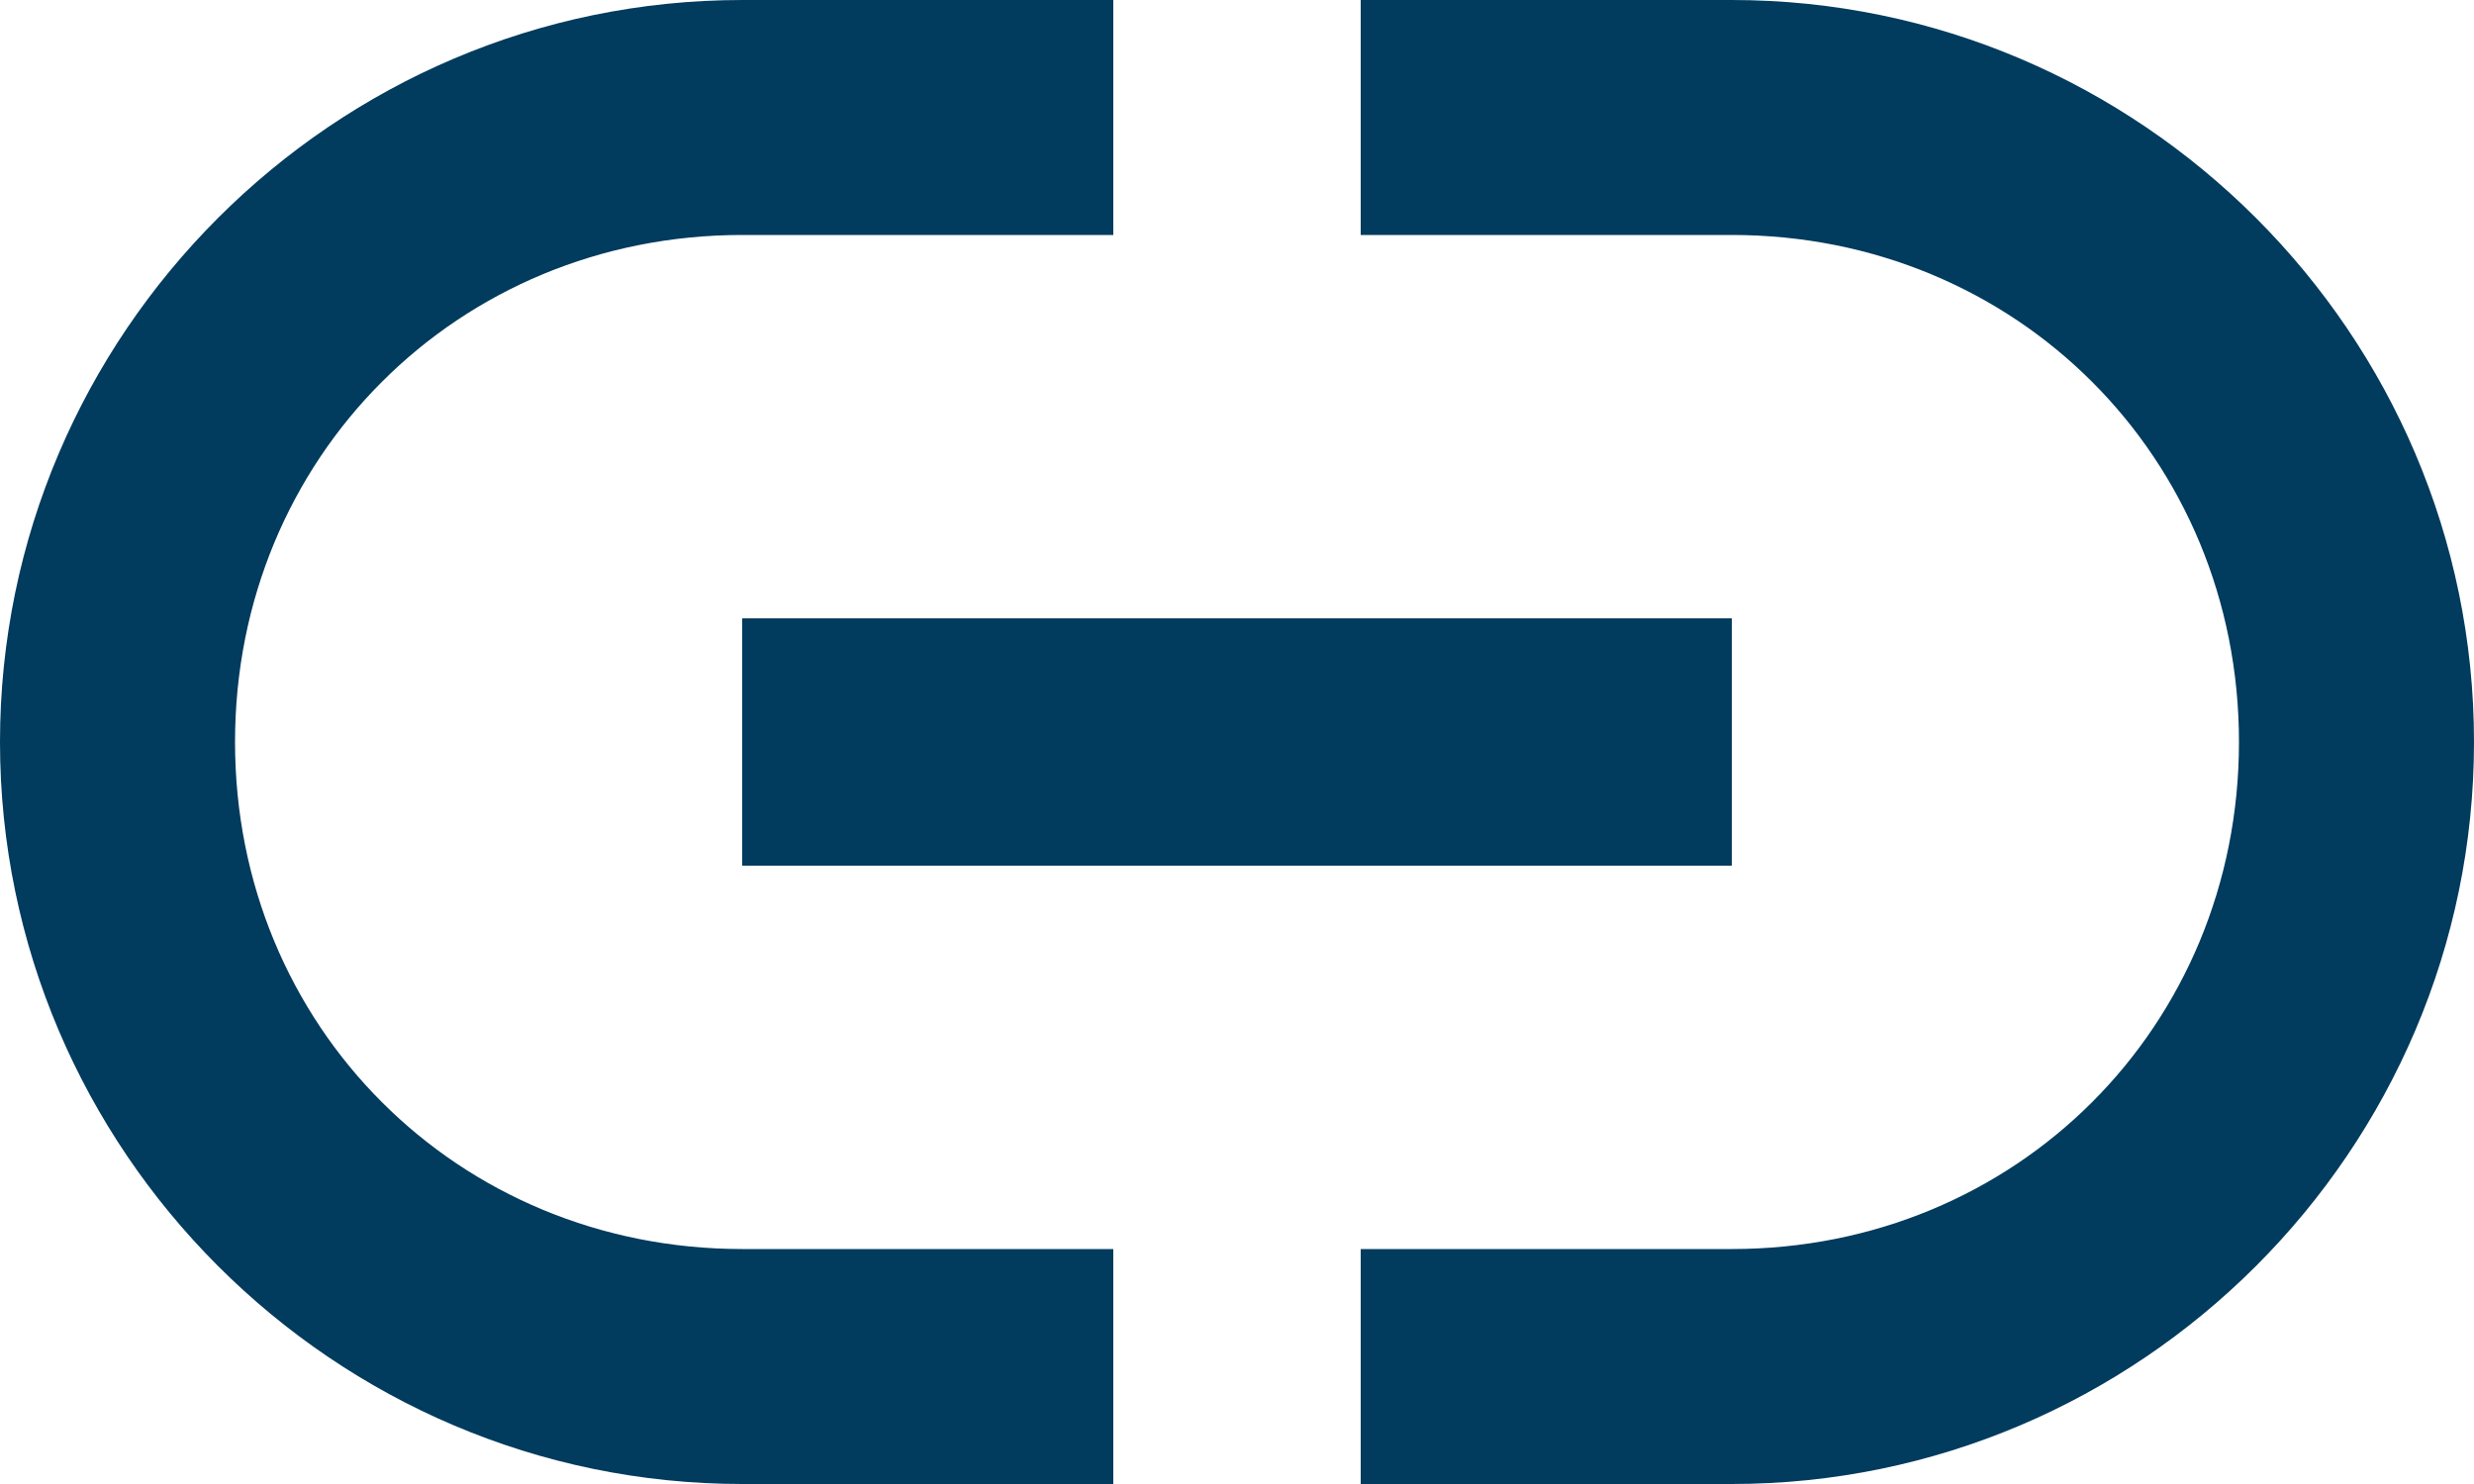
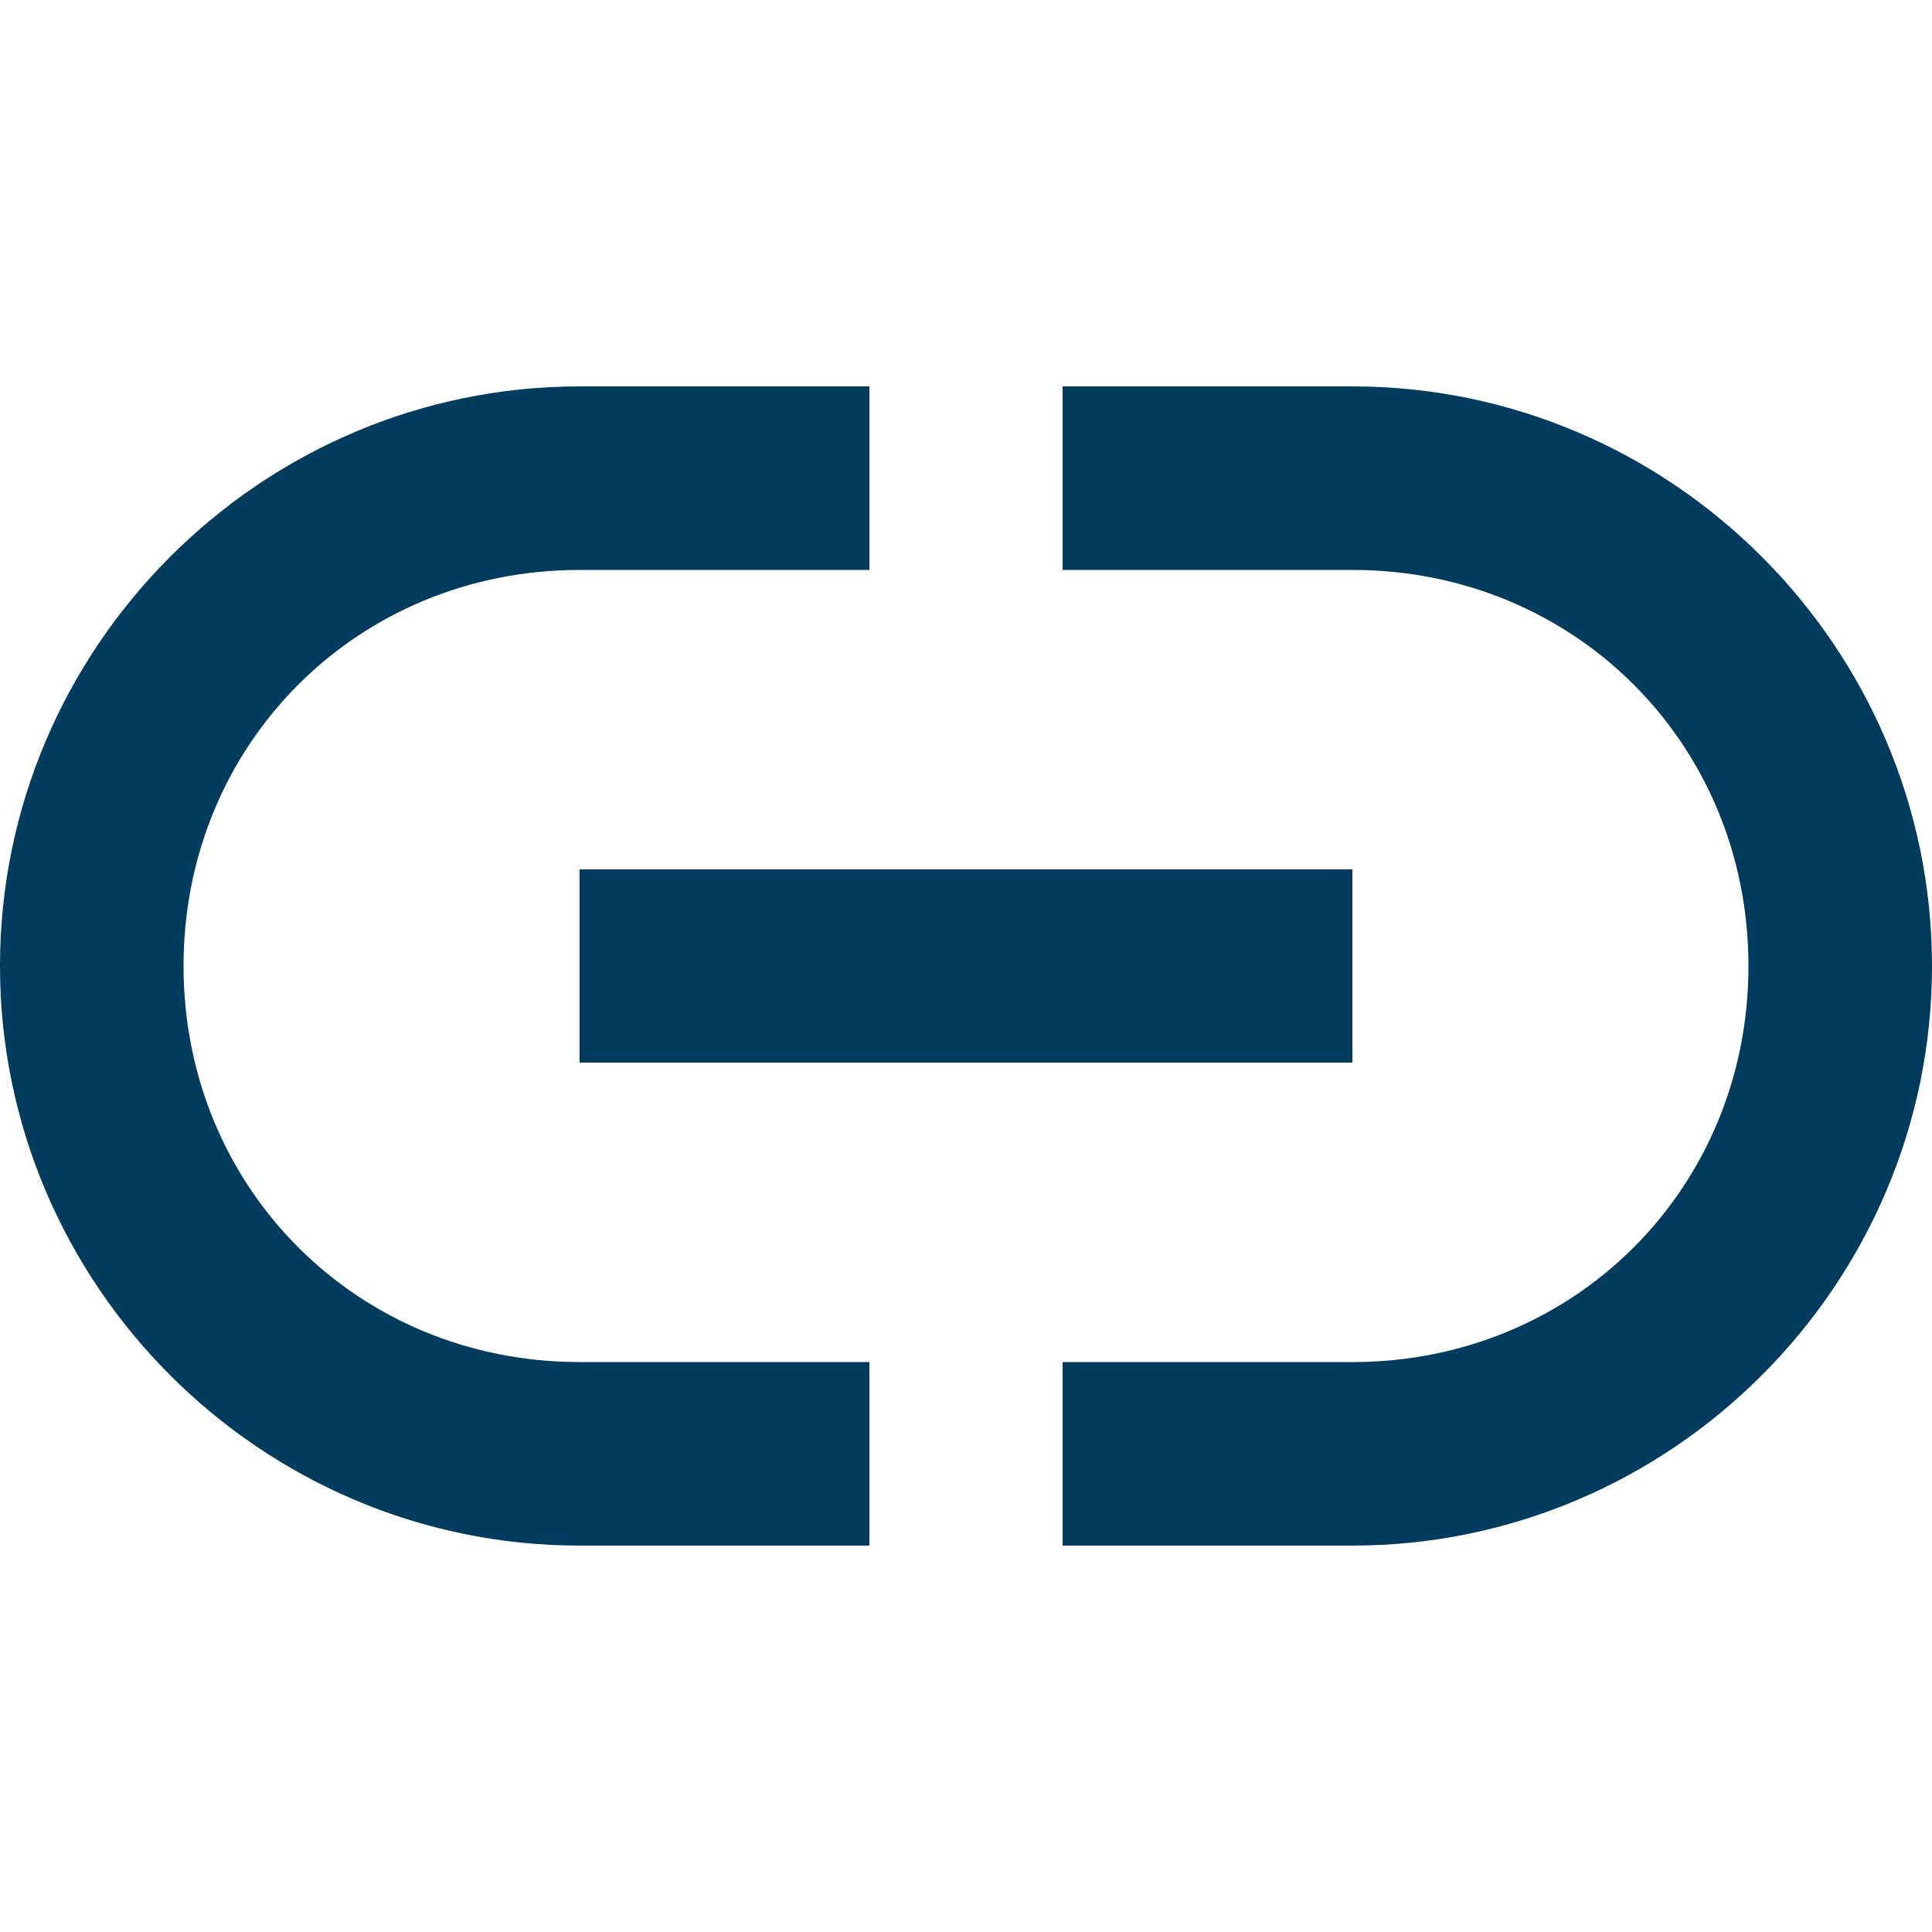
- <svg xmlns="http://www.w3.org/2000/svg" width="20px" height="12px" viewBox="0 0 20 12" version="1.1">
+ <svg xmlns="http://www.w3.org/2000/svg" width="18px" height="18px" viewBox="0 0 20 12" version="1.1">
  <defs />
  <g id="Symbols" stroke="none" stroke-width="1" fill="none" fill-rule="evenodd">
    <g id="share-bar-desktop" transform="translate(-436, -15)" fill="#013B5E">
      <g id="link-icon">
        <g transform="translate(436, 15)">
          <path d="M6,7 L14,7 L14,5 L6,5 L6,7 L6,7 Z M1.9,6 C1.9,3.7 3.7,1.9 6,1.9 L9,1.9 L9,0 L6,0 C2.7,0 0,2.7 0,6 C0,9.3 2.7,12 6,12 L9,12 L9,10.1 L6,10.1 C3.7,10.1 1.9,8.3 1.9,6 L1.9,6 Z M14,0 L11,0 L11,1.9 L14,1.9 C16.3,1.9 18.1,3.7 18.1,6 C18.1,8.3 16.3,10.1 14,10.1 L11,10.1 L11,12 L14,12 C17.3,12 20,9.3 20,6 C20,2.7 17.3,0 14,0 L14,0 Z" id="Shape" />
        </g>
      </g>
    </g>
  </g>
</svg>
